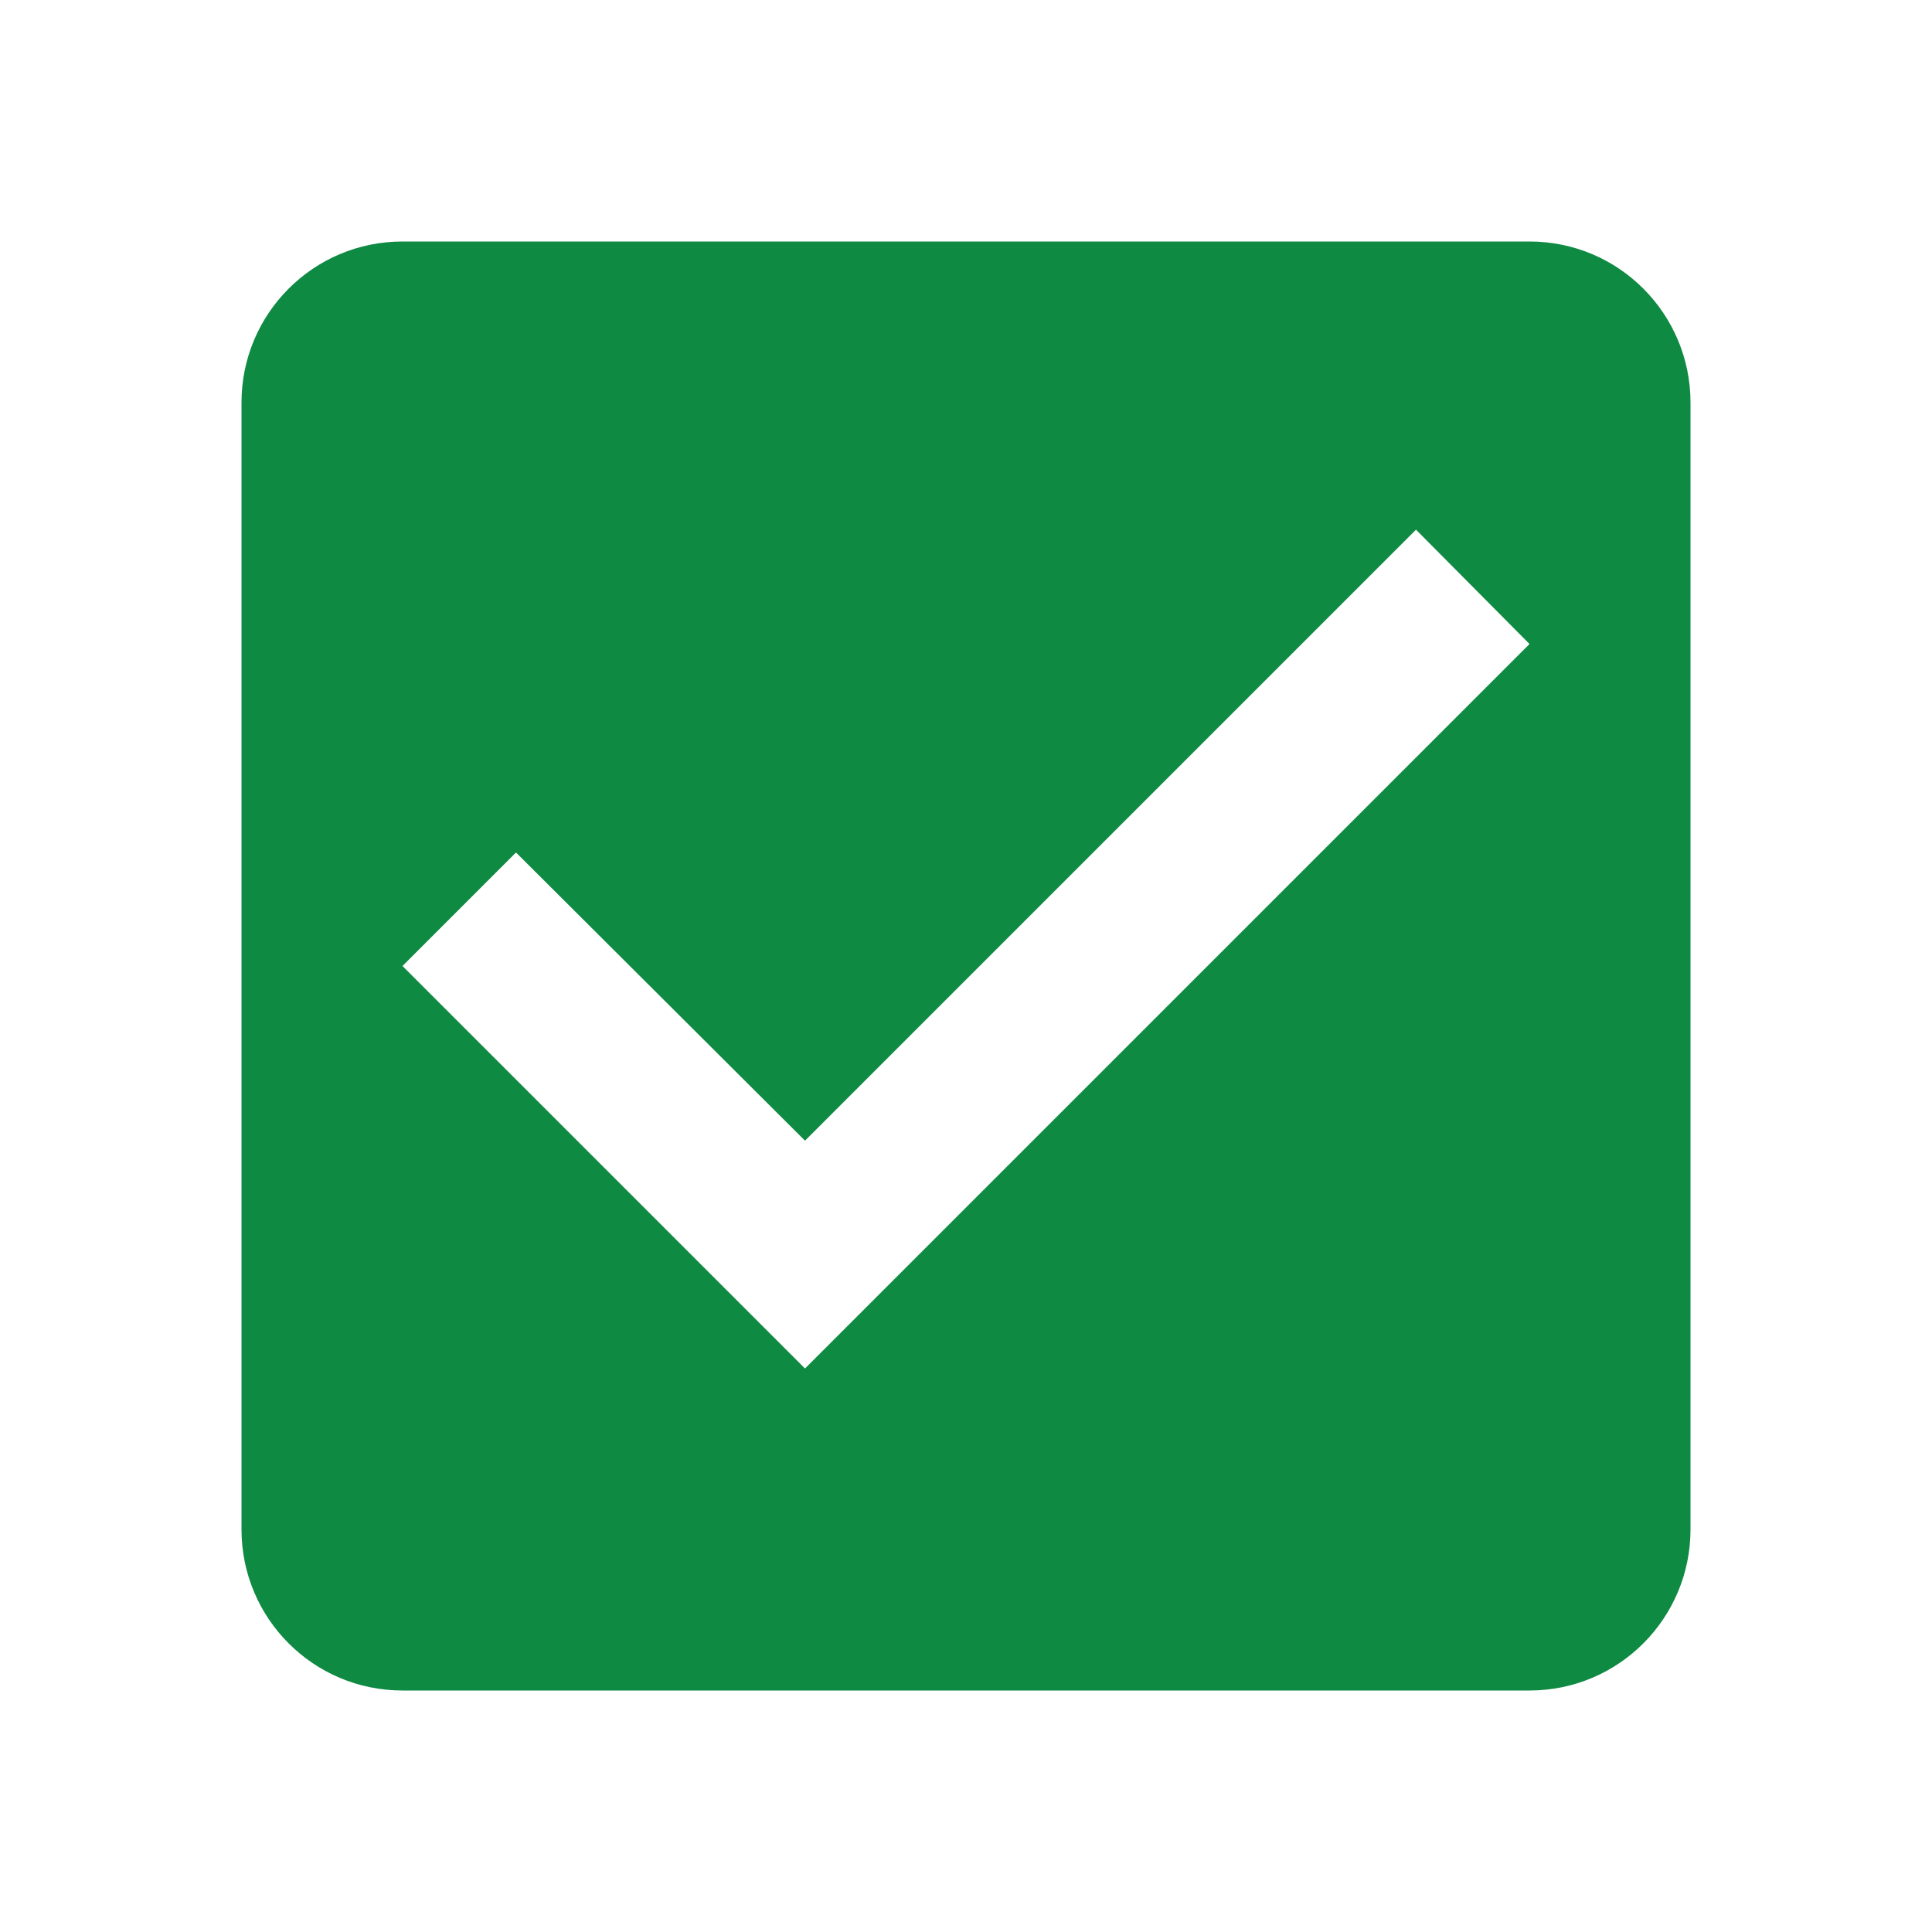
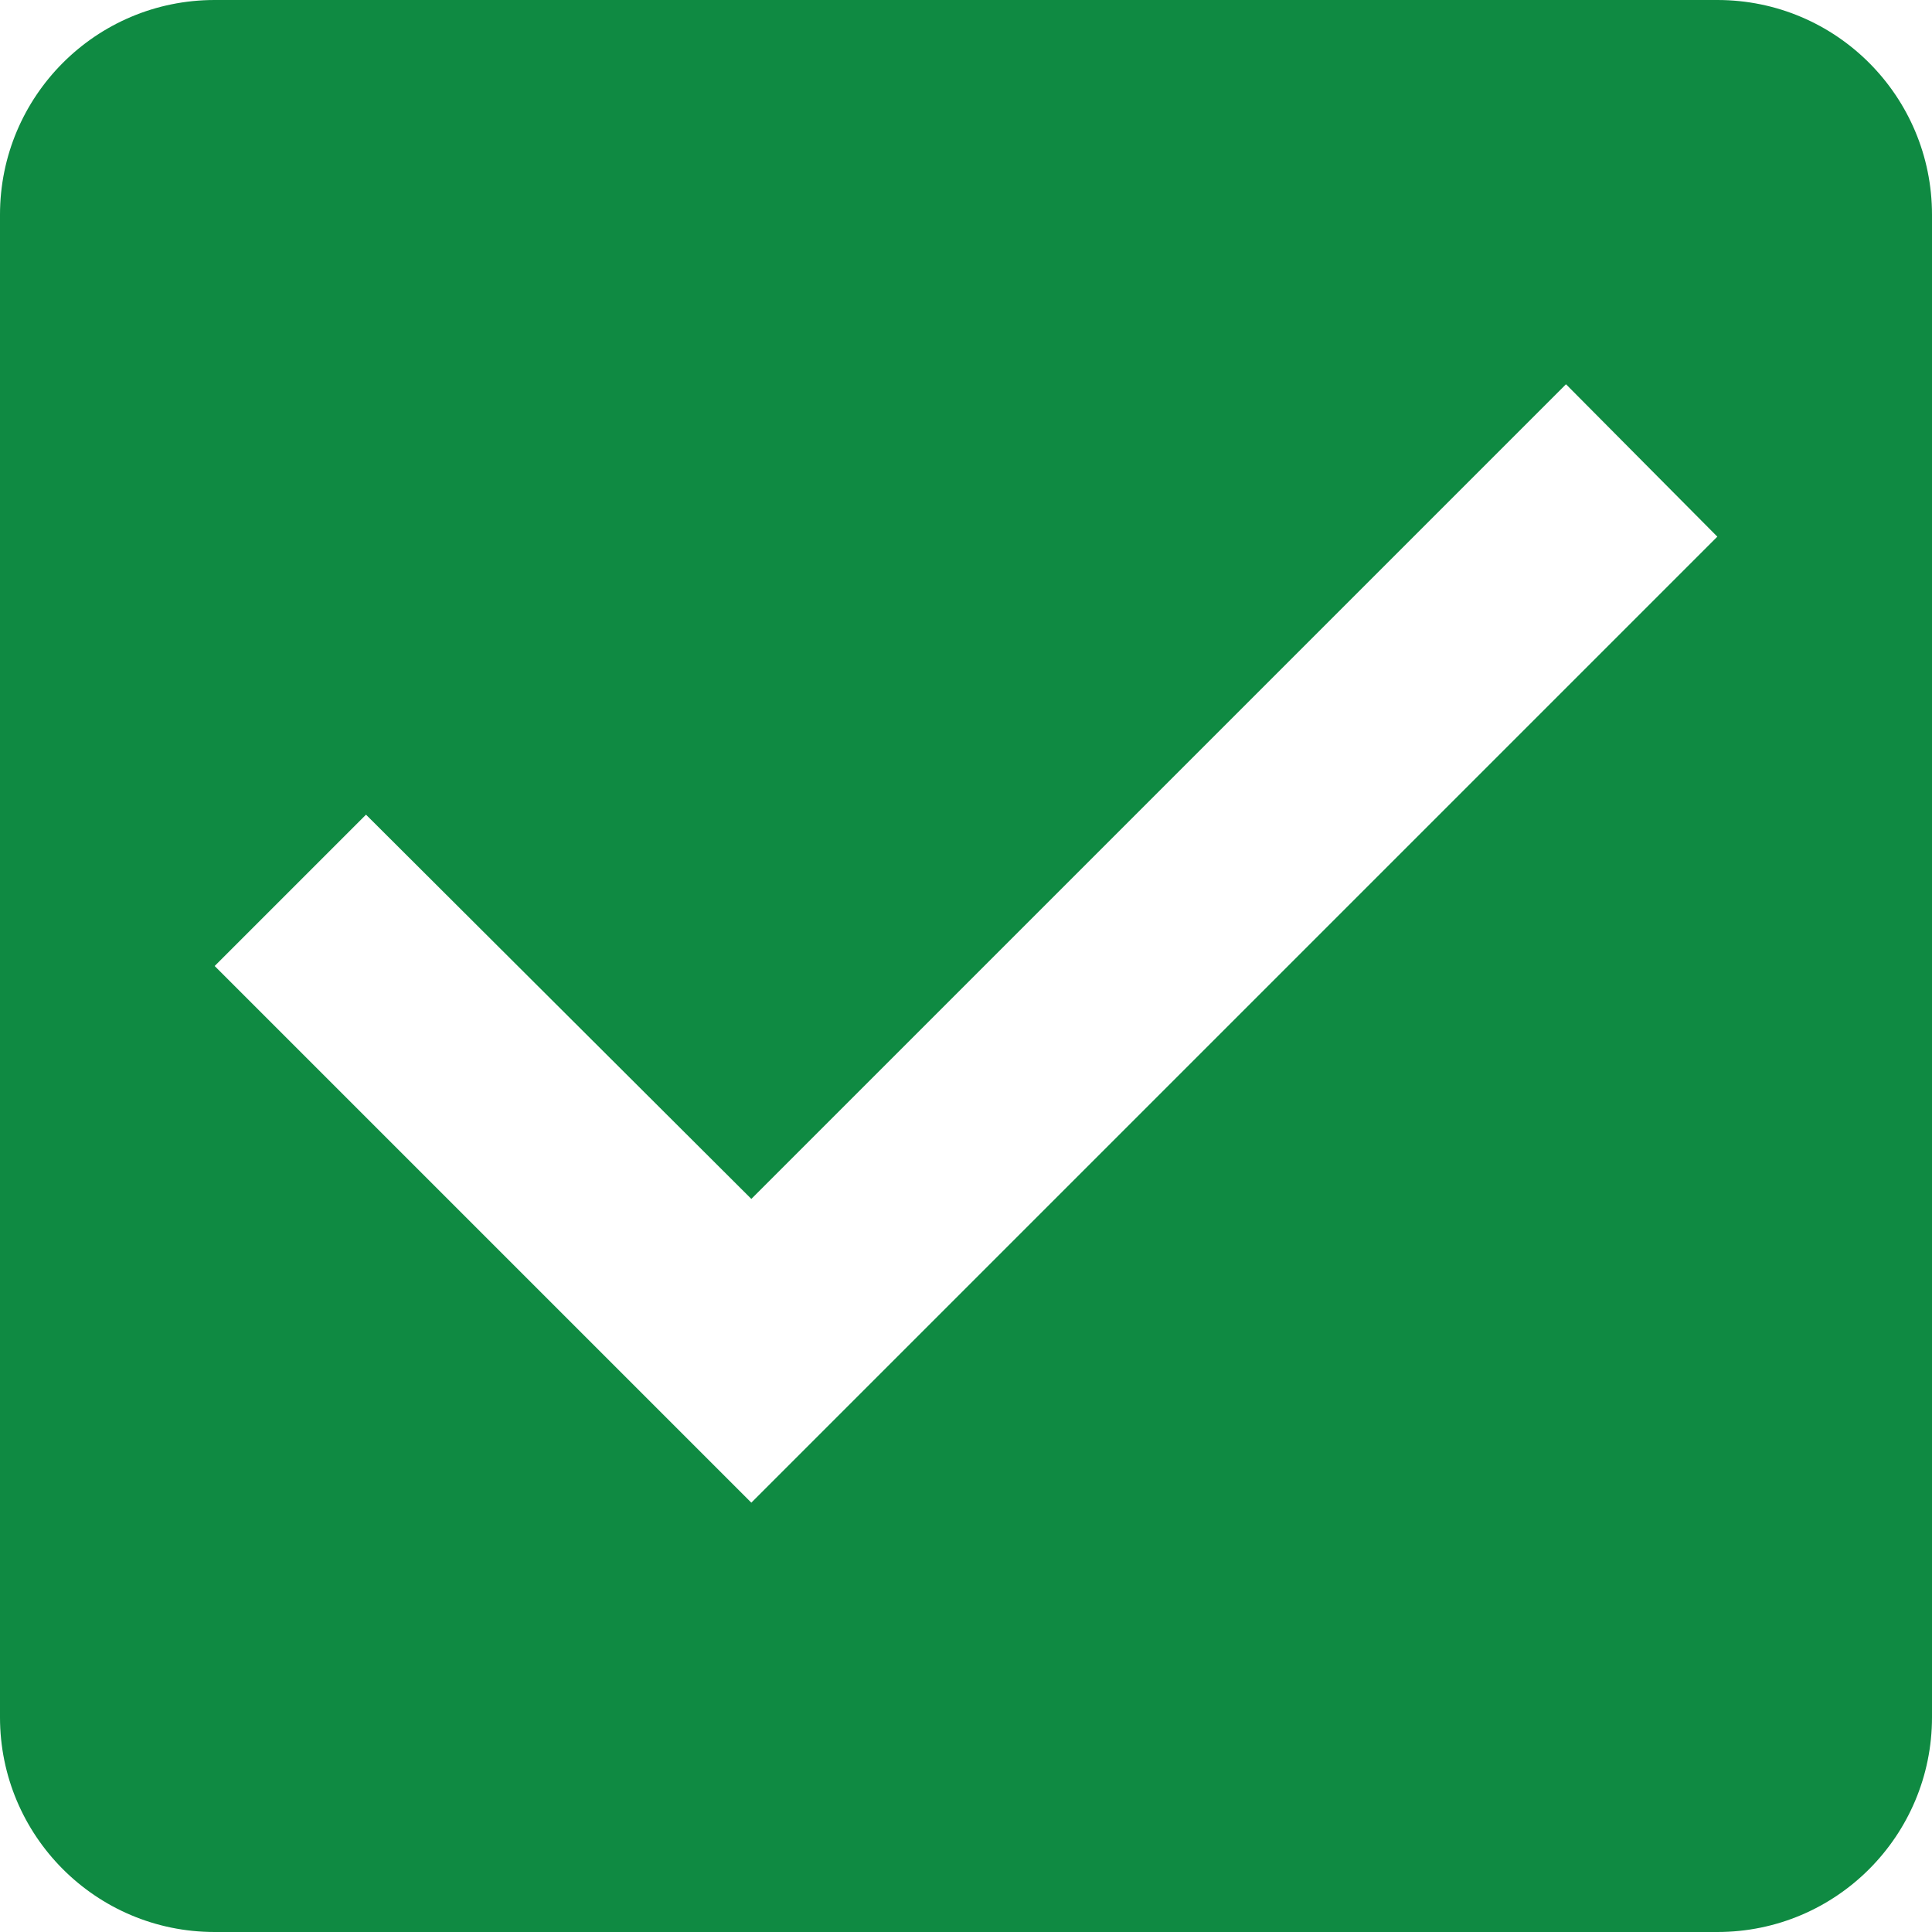
- <svg xmlns="http://www.w3.org/2000/svg" width="24" height="24" viewBox="0 0 24 24" fill="none">
-   <path d="M19 3H5C3.89 3 3 3.9 3 5V19C3 20.1 3.89 21 5 21H19C20.11 21 21 20.1 21 19V5C21 3.9 20.11 3 19 3ZM10 17L5 12L6.41 10.59L10 14.17L17.59 6.58L19 8L10 17Z" fill="#0F8A42" />
+ <svg xmlns="http://www.w3.org/2000/svg" width="18" height="18" viewBox="0 0 18 18" fill="none" version="1.1" id="svg4">
+   <defs id="defs8" />
+   <path d="M 16,0 H 2 C 0.89,0 0,0.9 0,2 v 14 c 0,1.1 0.89,2 2,2 h 14 c 1.11,0 2,-0.9 2,-2 V 2 C 18,0.9 17.11,0 16,0 Z M 7,14 2,9 3.41,7.59 7,11.17 14.59,3.58 16,5 Z" fill="#0f8a42" id="path2" />
</svg>
